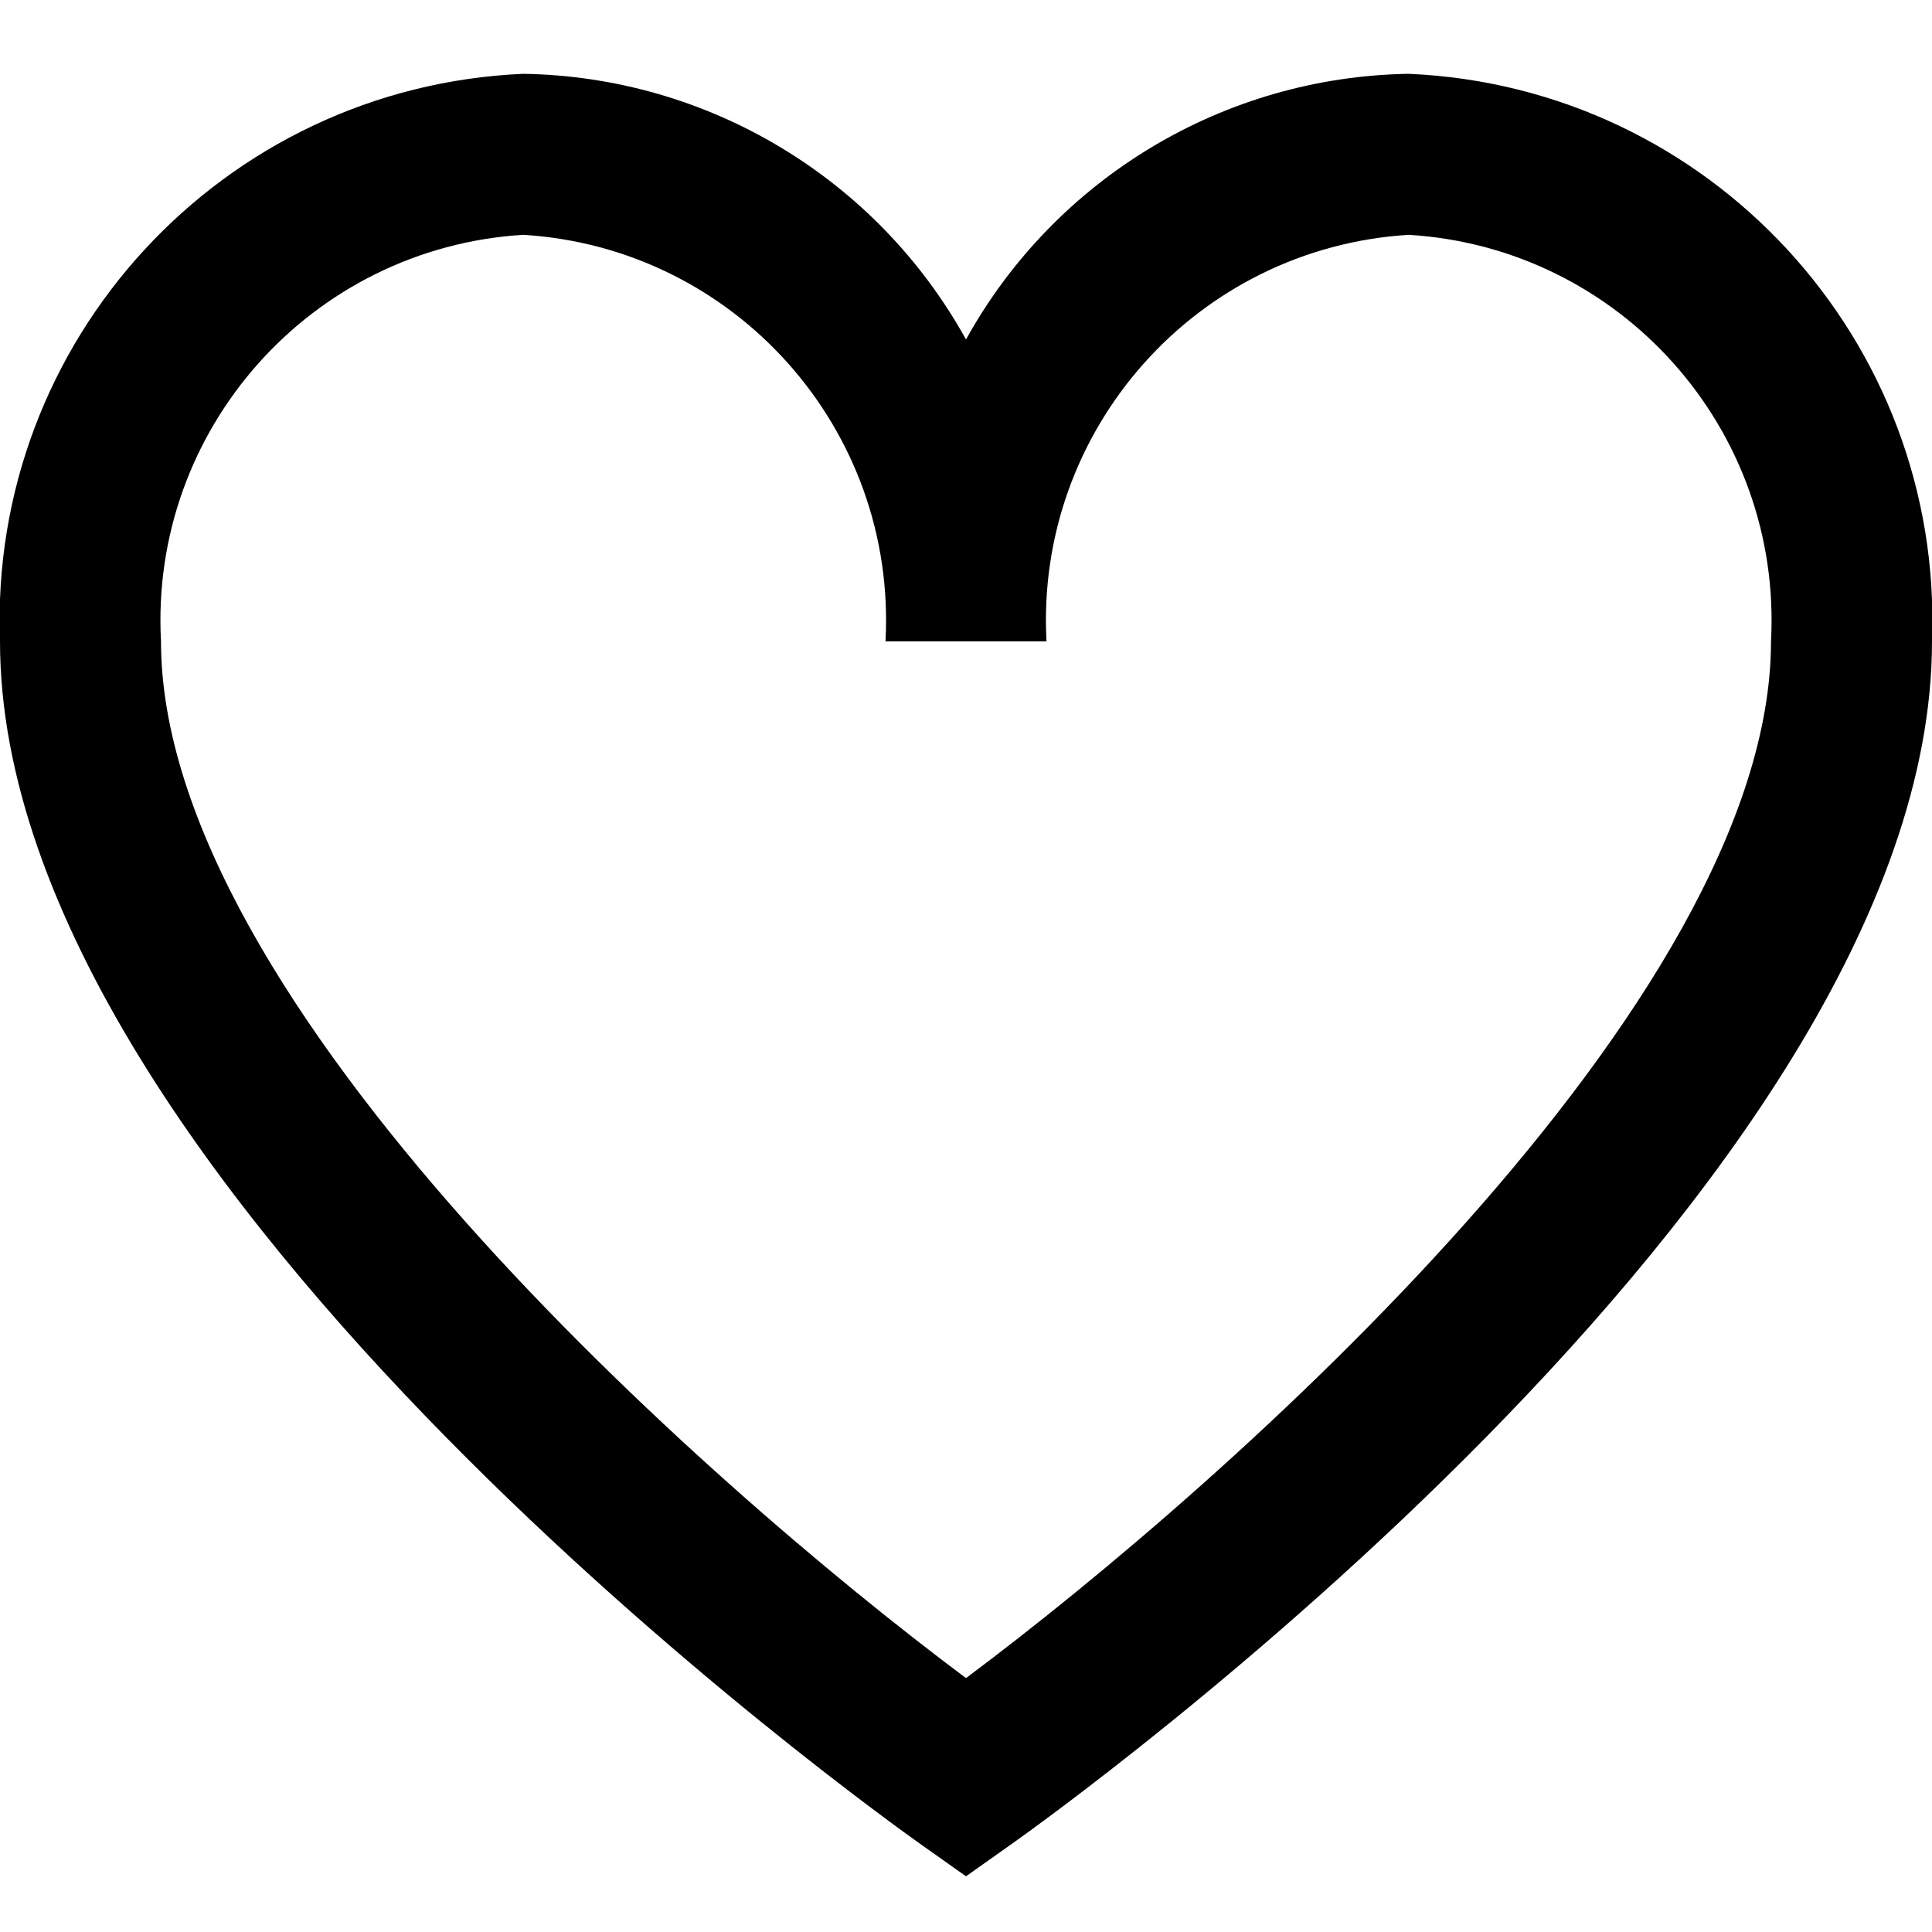
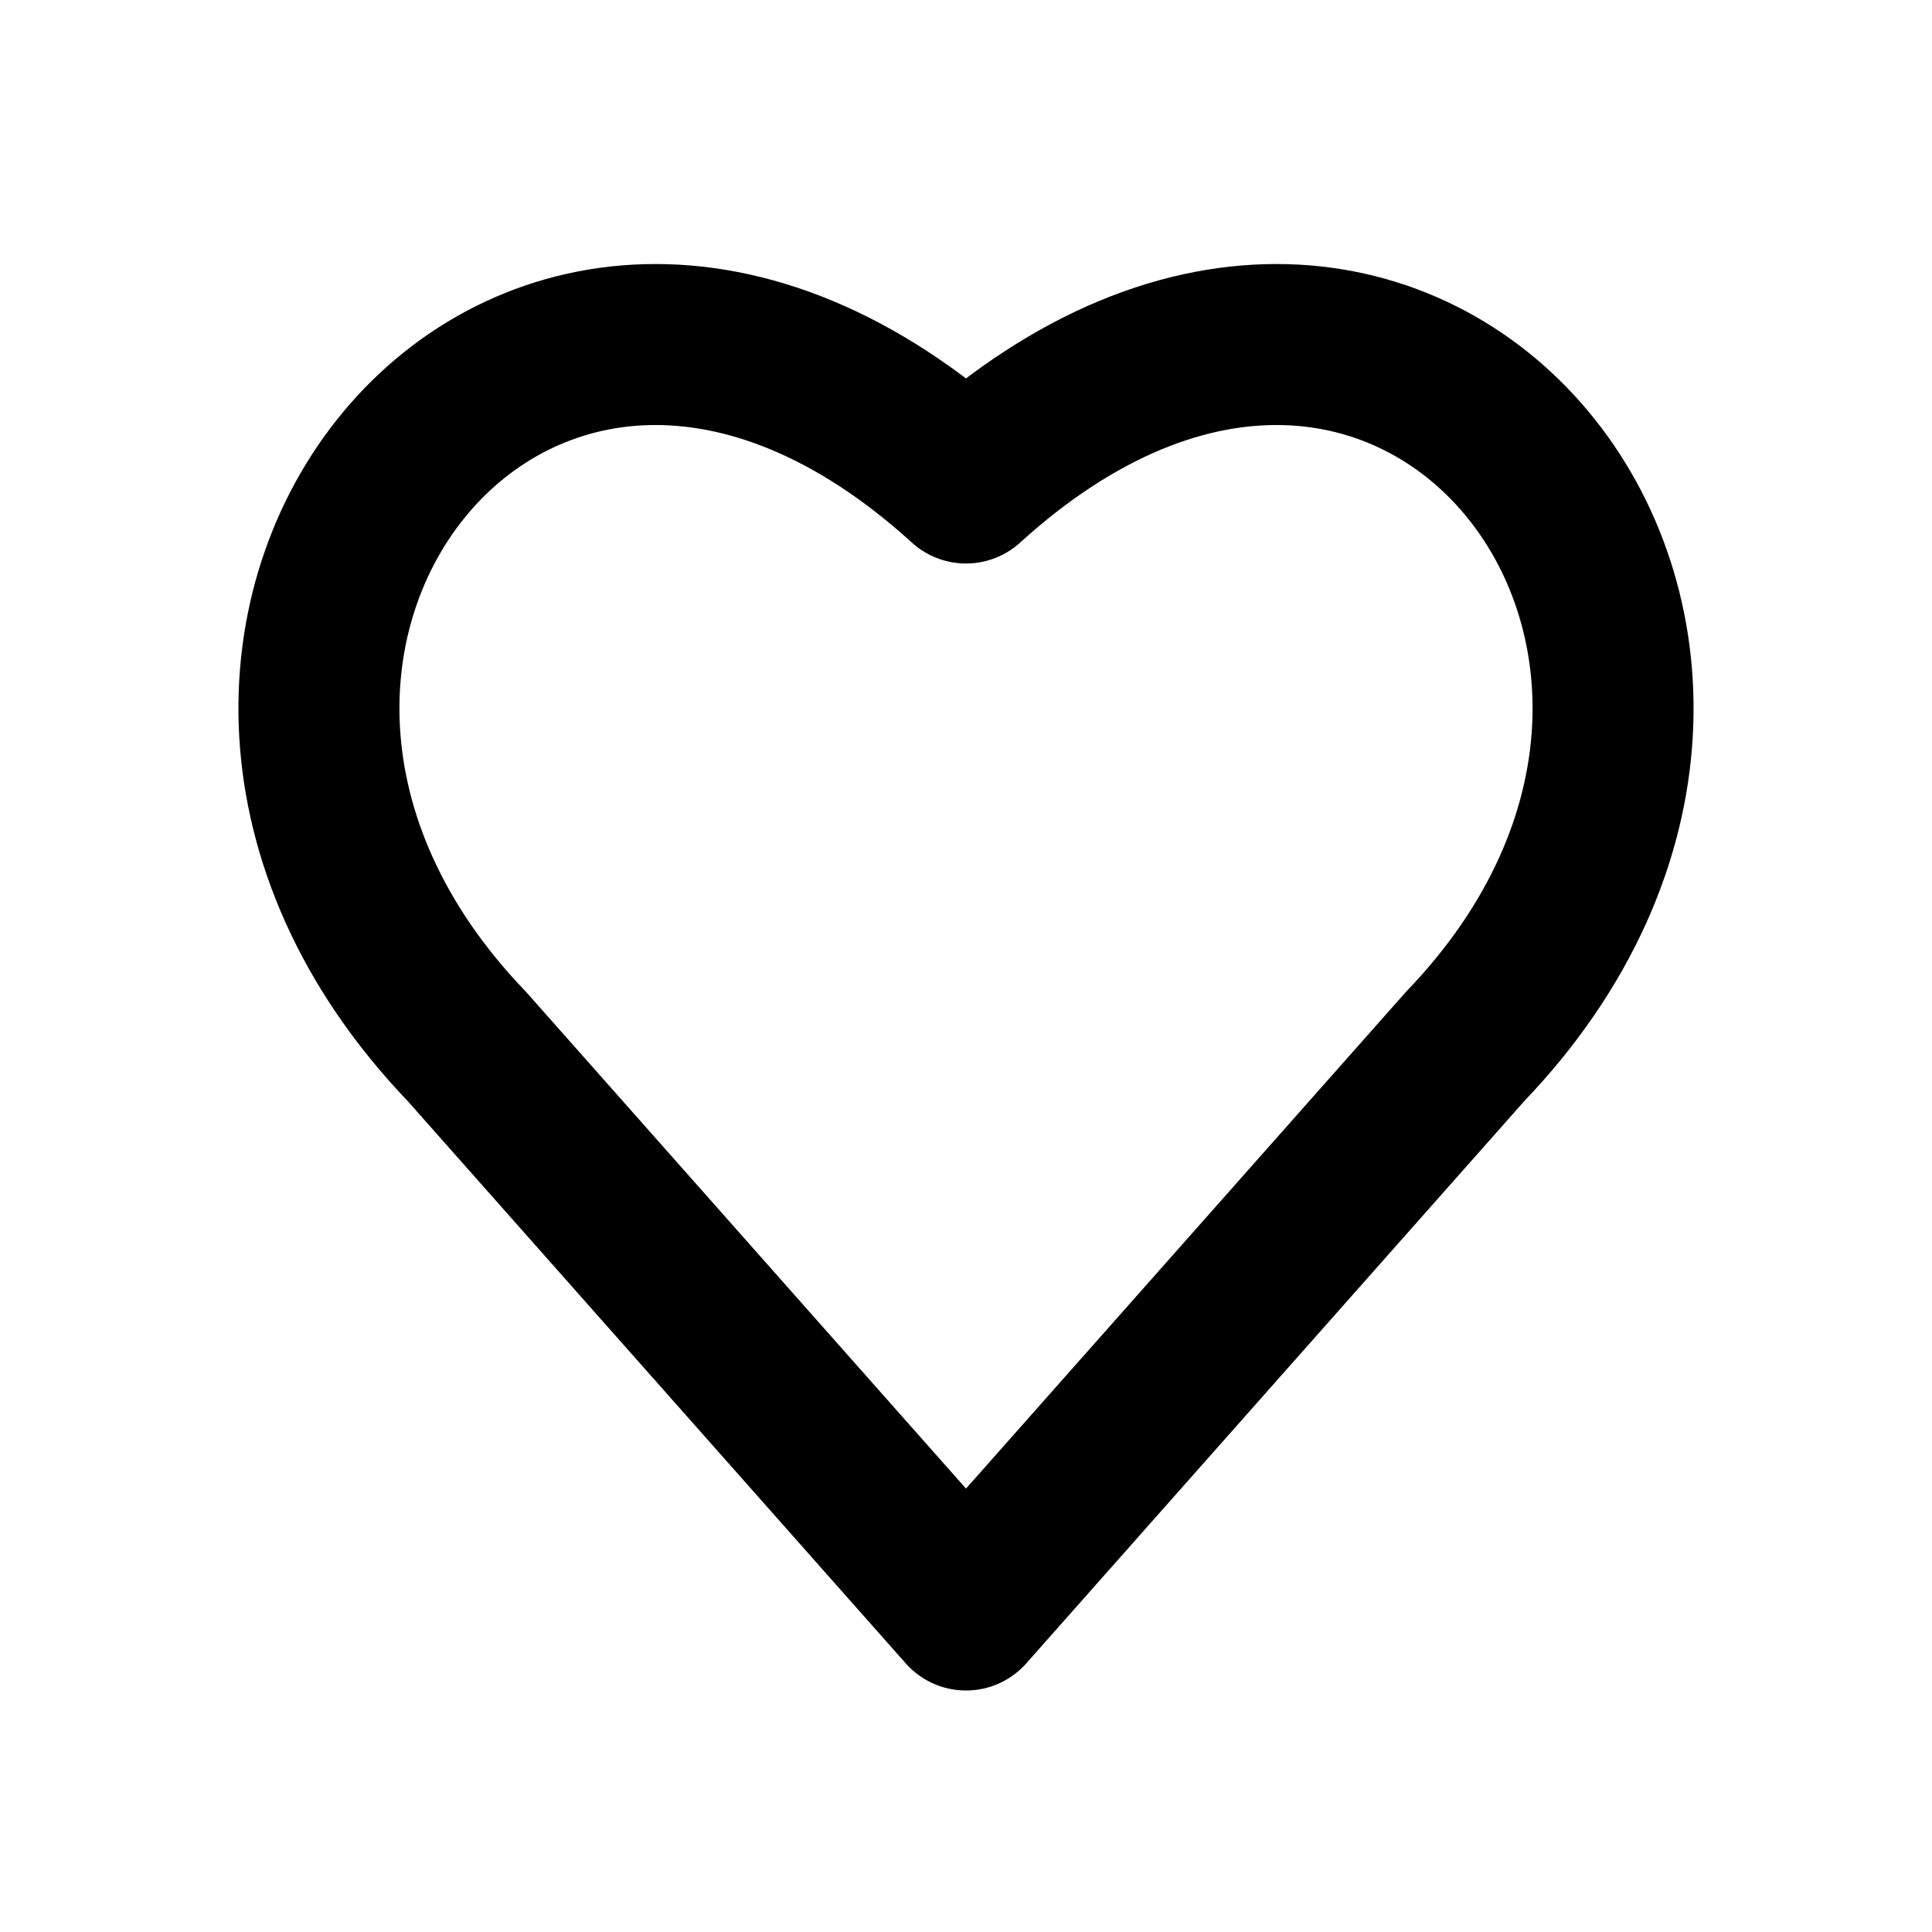
- <svg xmlns="http://www.w3.org/2000/svg" viewBox="0 0 24 24" width="512" height="512">
-   <g id="_01_align_center" data-name="01 align center">
-     <path d="M17.5.917a6.4,6.4,0,0,0-5.5,3.3A6.4,6.4,0,0,0,6.5.917,6.8,6.8,0,0,0,0,7.967c0,6.775,10.956,14.6,11.422,14.932l.578.409.578-.409C13.044,22.569,24,14.742,24,7.967A6.8,6.8,0,0,0,17.5.917ZM12,20.846c-3.253-2.43-10-8.4-10-12.879a4.8,4.8,0,0,1,4.5-5.05A4.8,4.8,0,0,1,11,7.967h2a4.8,4.8,0,0,1,4.5-5.05A4.8,4.8,0,0,1,22,7.967C22,12.448,15.253,18.416,12,20.846Z" />
-   </g>
+ <svg xmlns="http://www.w3.org/2000/svg" fill="none" viewBox="0 0 24 24">
+   <path stroke="currentColor" stroke-linecap="round" stroke-linejoin="round" stroke-width="2" d="M12 6C6.5 1 1 8 5.8 13l6.2 7 6.2-7C23 8 17.5 1 12 6Z" />
</svg>
